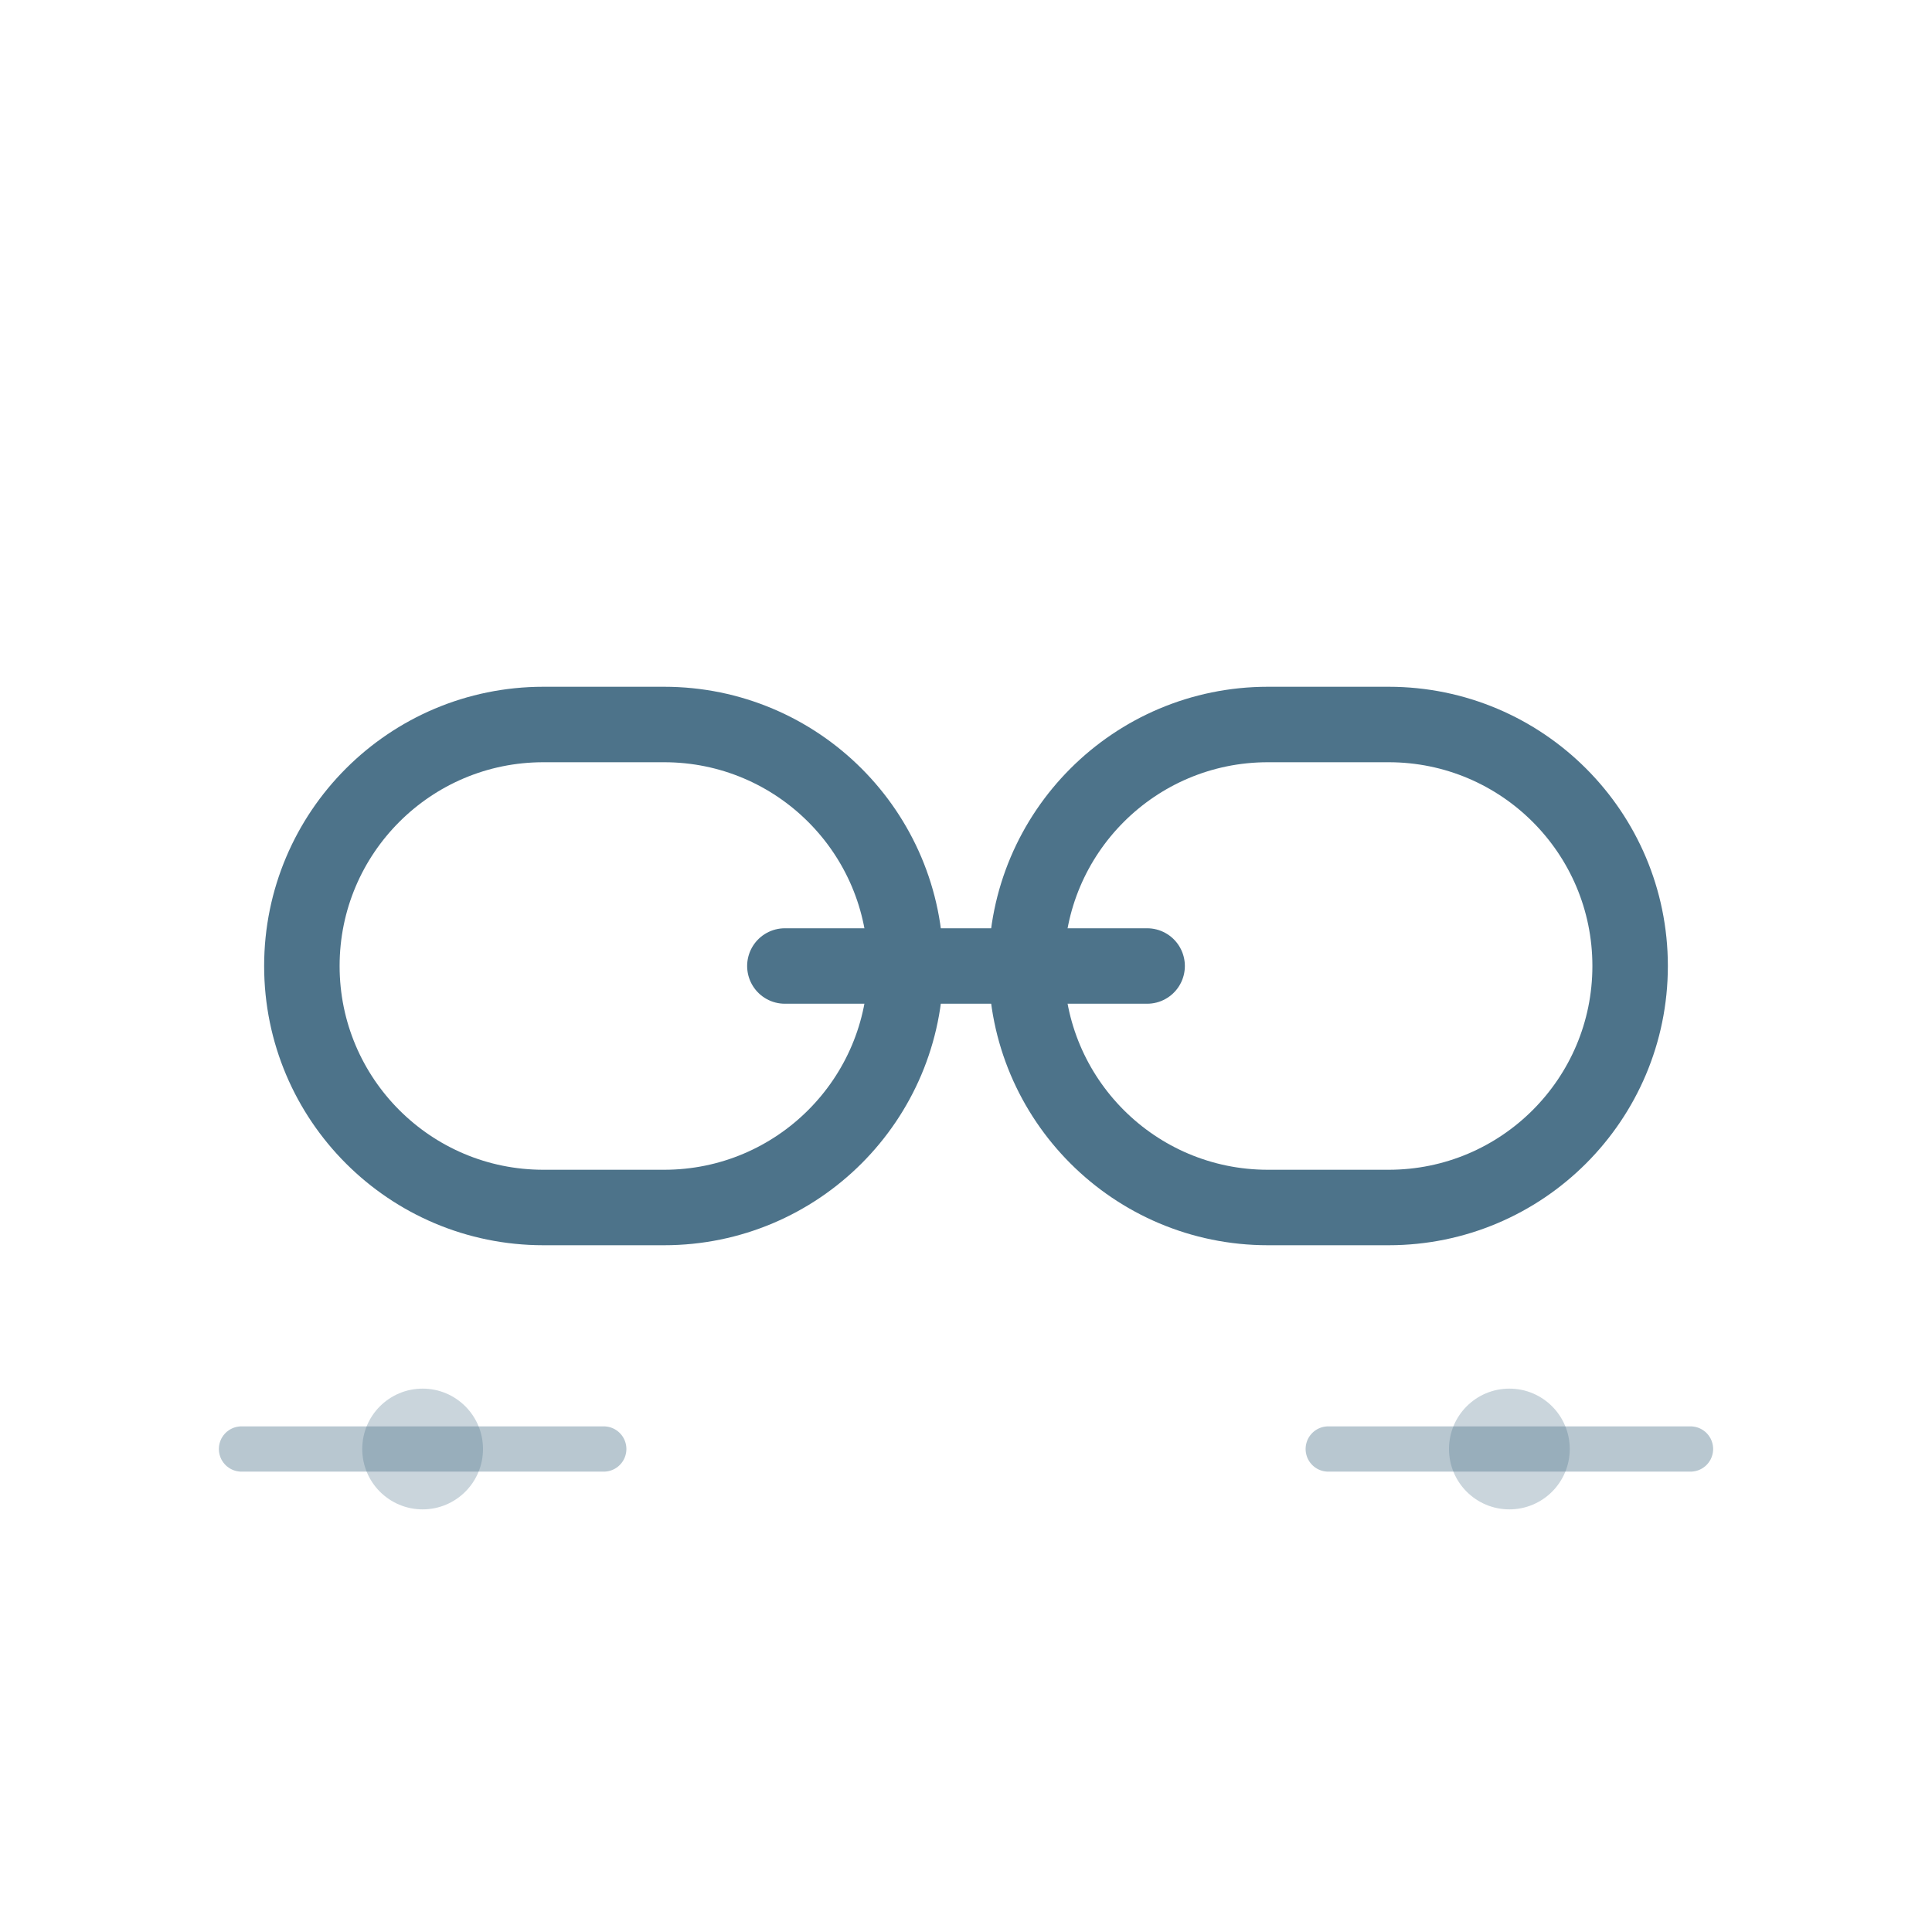
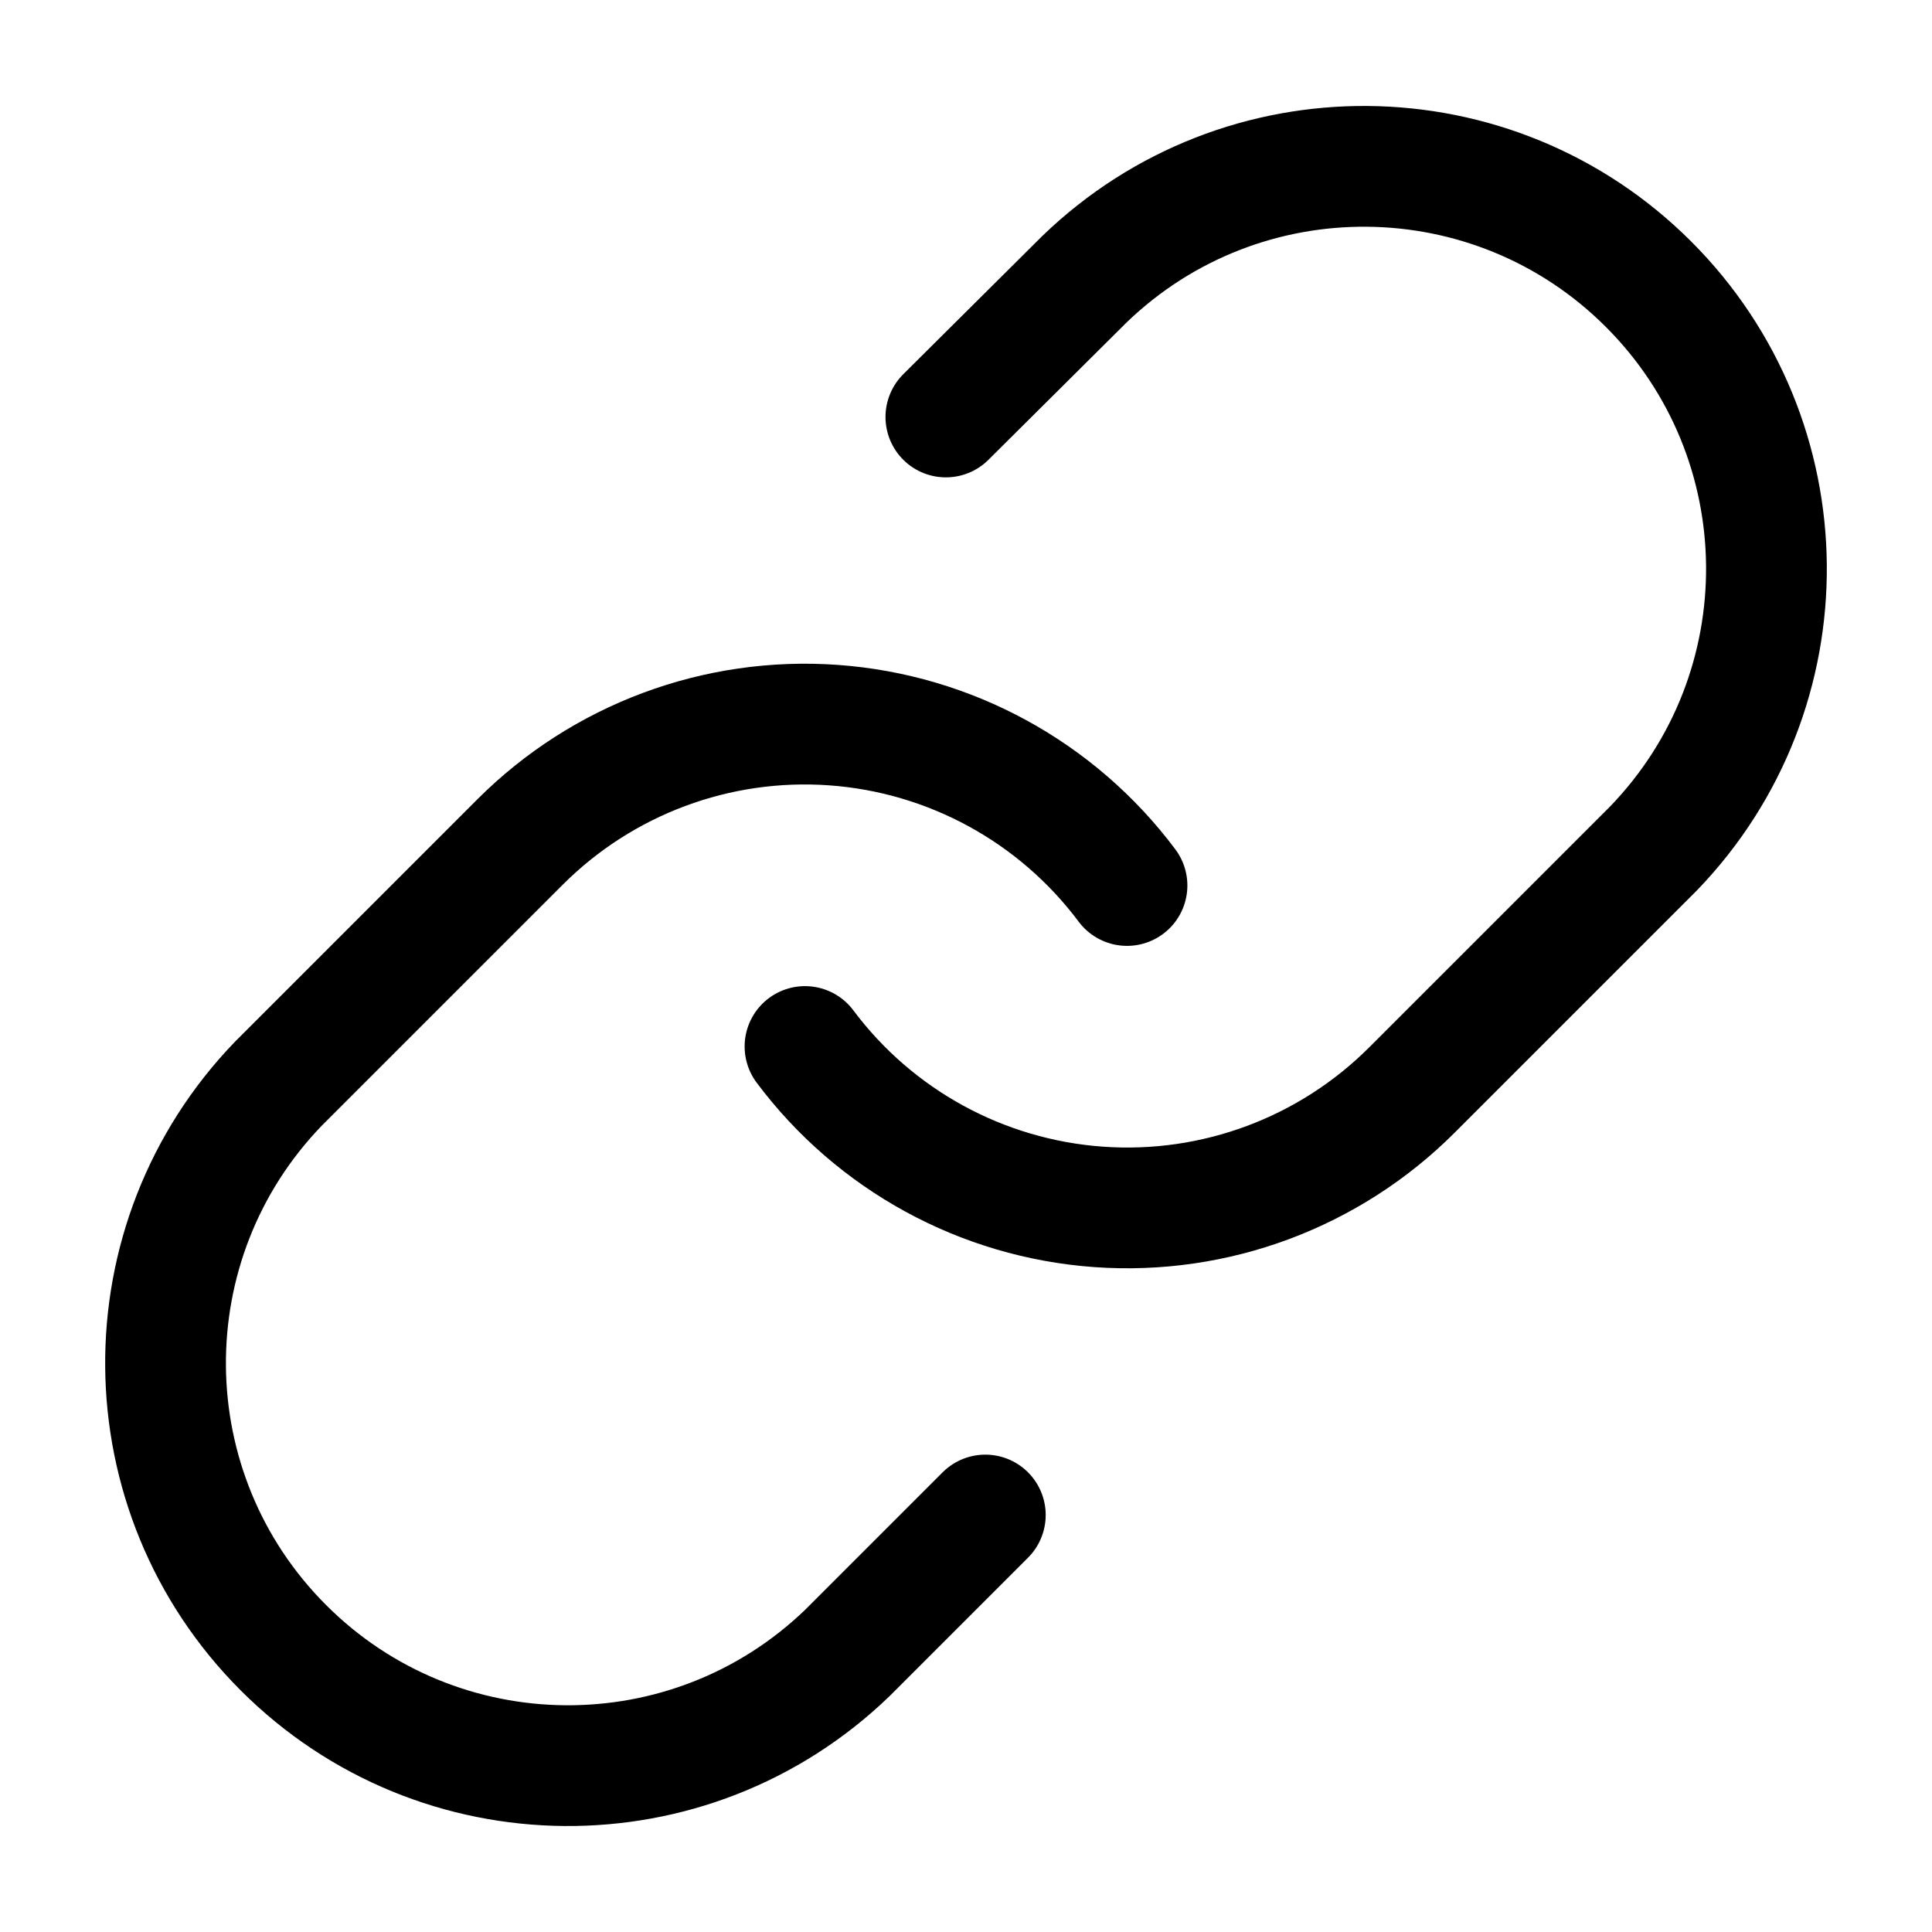
- <svg xmlns="http://www.w3.org/2000/svg" viewBox="0 0 64 64" width="64" height="64">
-   <path d="M26 32 L38 32" stroke="#4D738A" stroke-width="2.5" stroke-linecap="round" />
-   <rect x="10" y="24" width="20" height="16" rx="8" fill="none" stroke="#4D738A" stroke-width="2.5" />
-   <rect x="34" y="24" width="20" height="16" rx="8" fill="none" stroke="#4D738A" stroke-width="2.5" />
-   <line x1="8" y1="48" x2="20" y2="48" stroke="#4D738A" stroke-width="1.5" opacity="0.4" stroke-linecap="round" />
-   <line x1="44" y1="48" x2="56" y2="48" stroke="#4D738A" stroke-width="1.5" opacity="0.4" stroke-linecap="round" />
-   <circle cx="14" cy="48" r="2" fill="#4D738A" opacity="0.3" />
-   <circle cx="50" cy="48" r="2" fill="#4D738A" opacity="0.3" />
+ <svg xmlns="http://www.w3.org/2000/svg" width="24" height="24" viewBox="0 0 24 24" fill="none" stroke="currentColor" stroke-width="1.5" stroke-linecap="round" stroke-linejoin="round">
+   <path d="M10 13a5 5 0 007.54.54l3-3a5 5 0 00-7.07-7.07l-1.72 1.71" />
+   <path d="M14 11a5 5 0 00-7.54-.54l-3 3a5 5 0 007.07 7.07l1.71-1.71" />
</svg>
